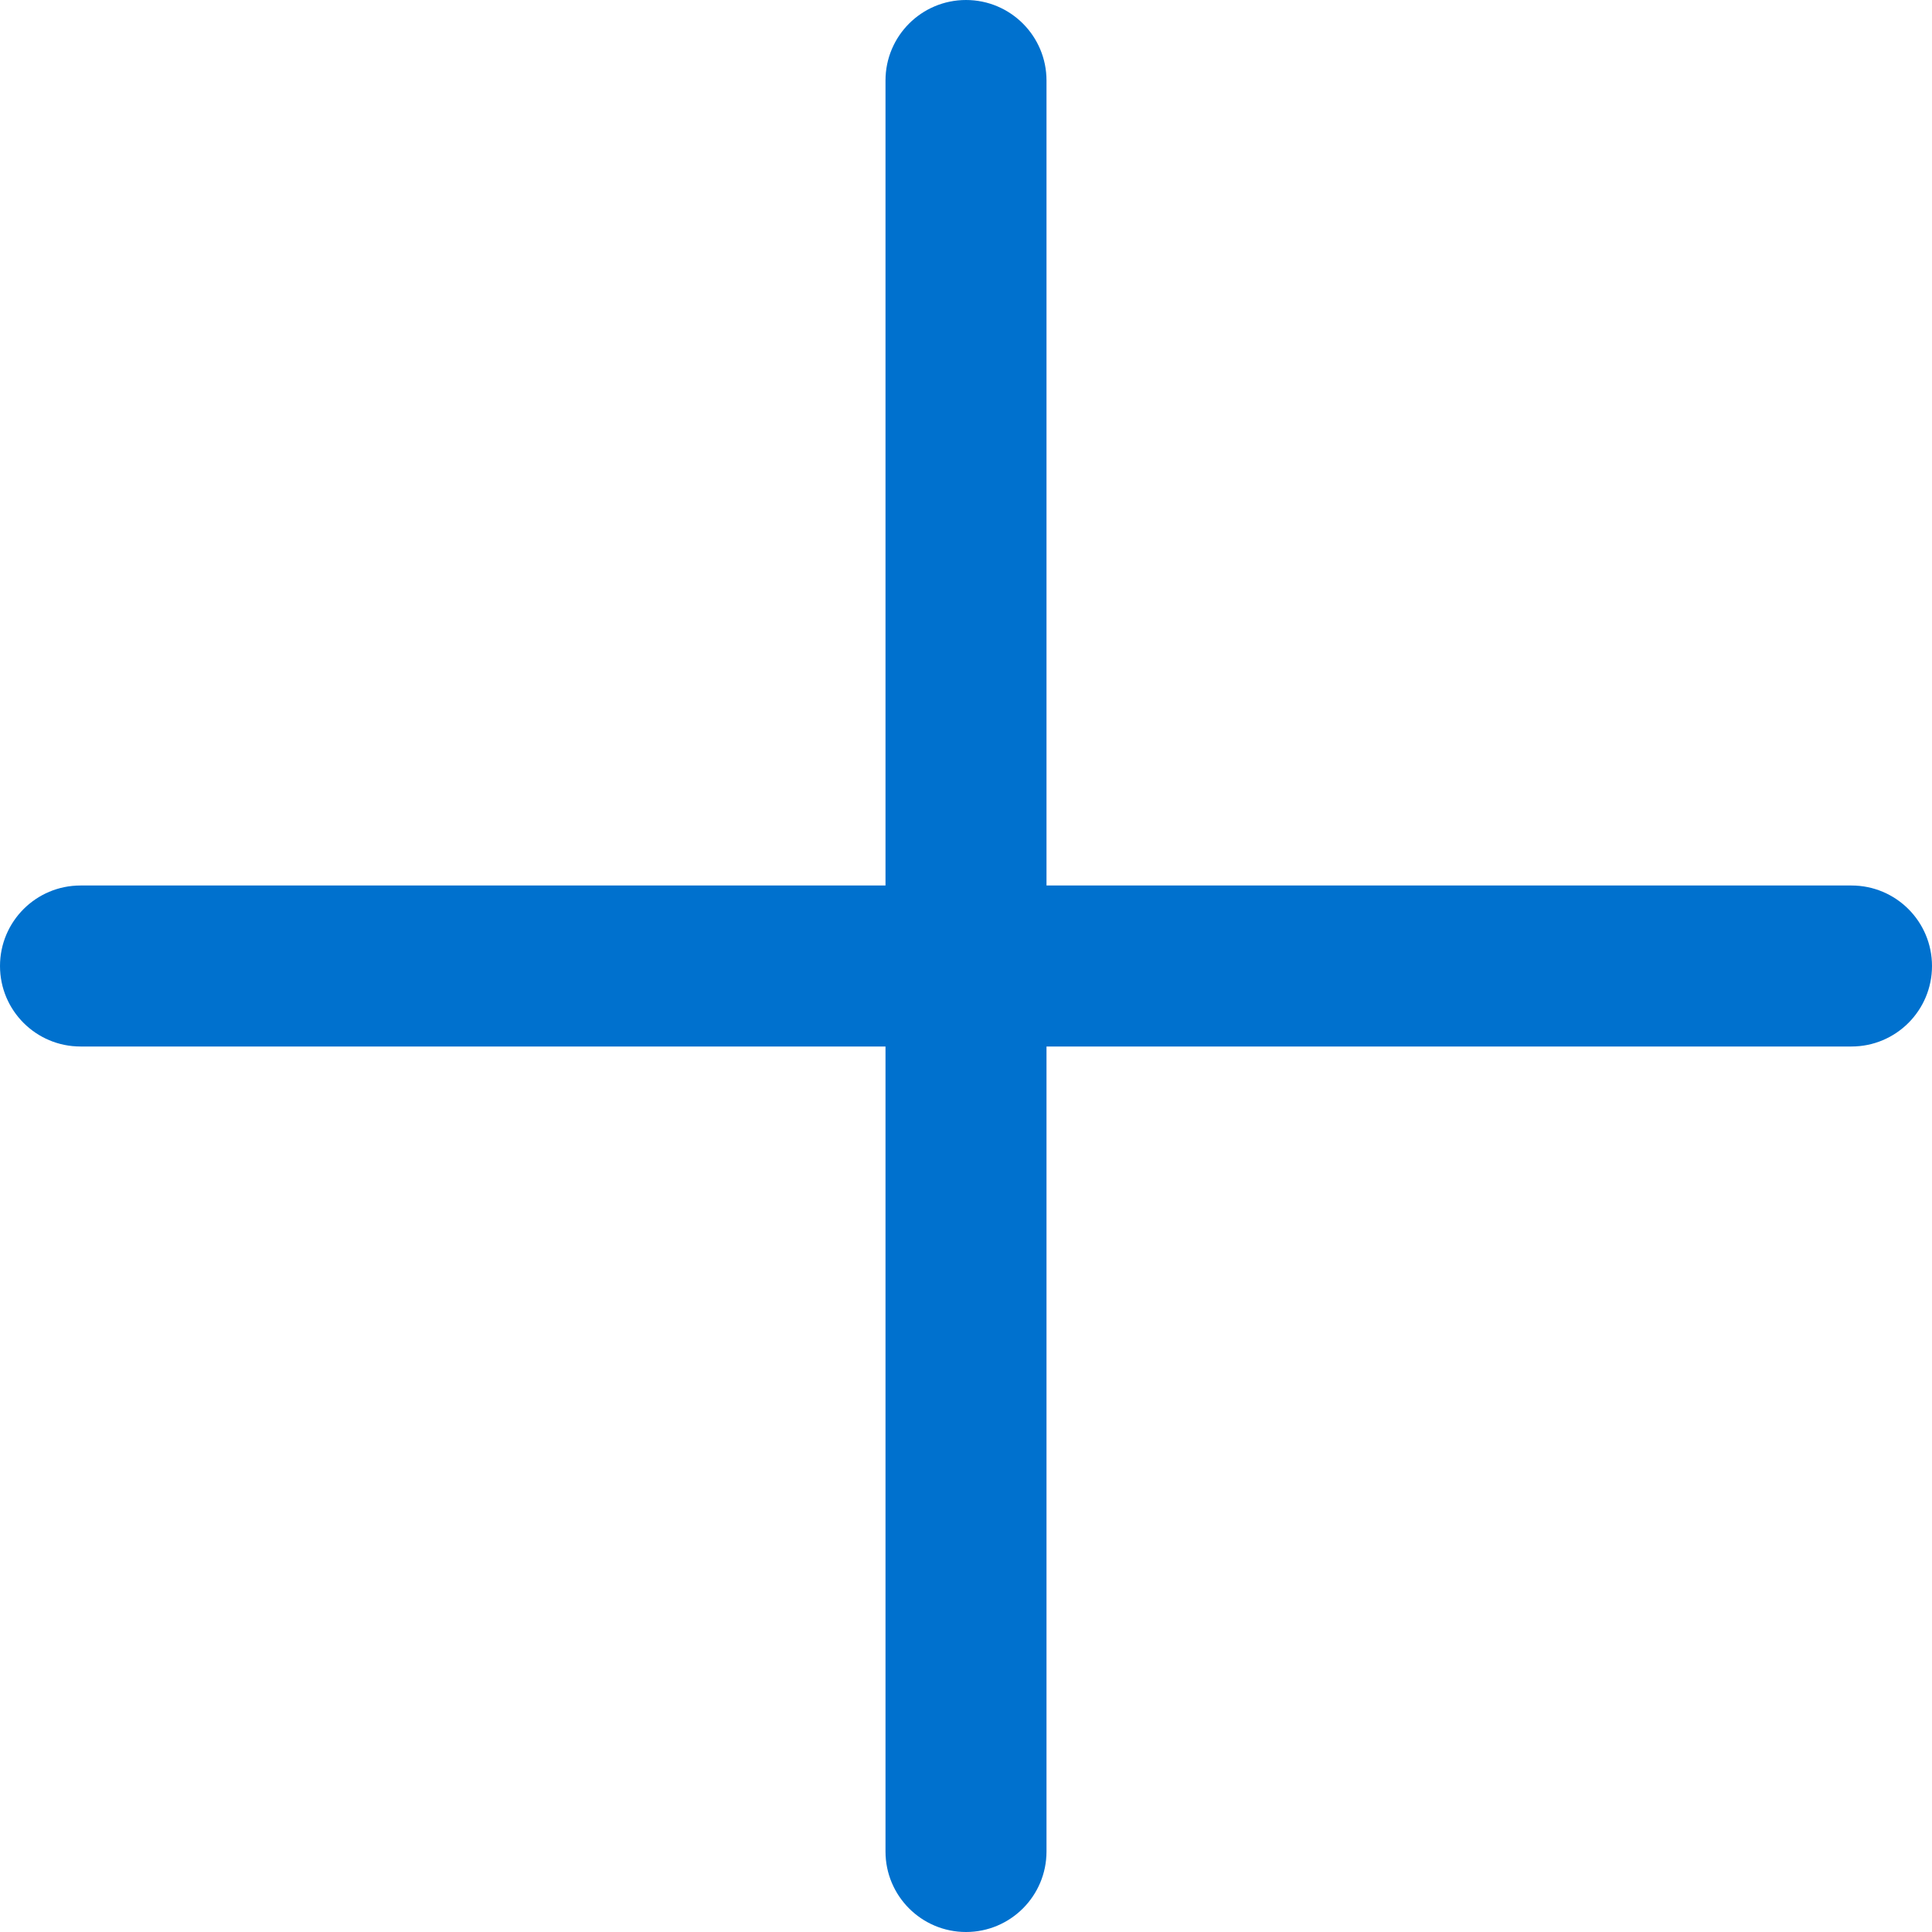
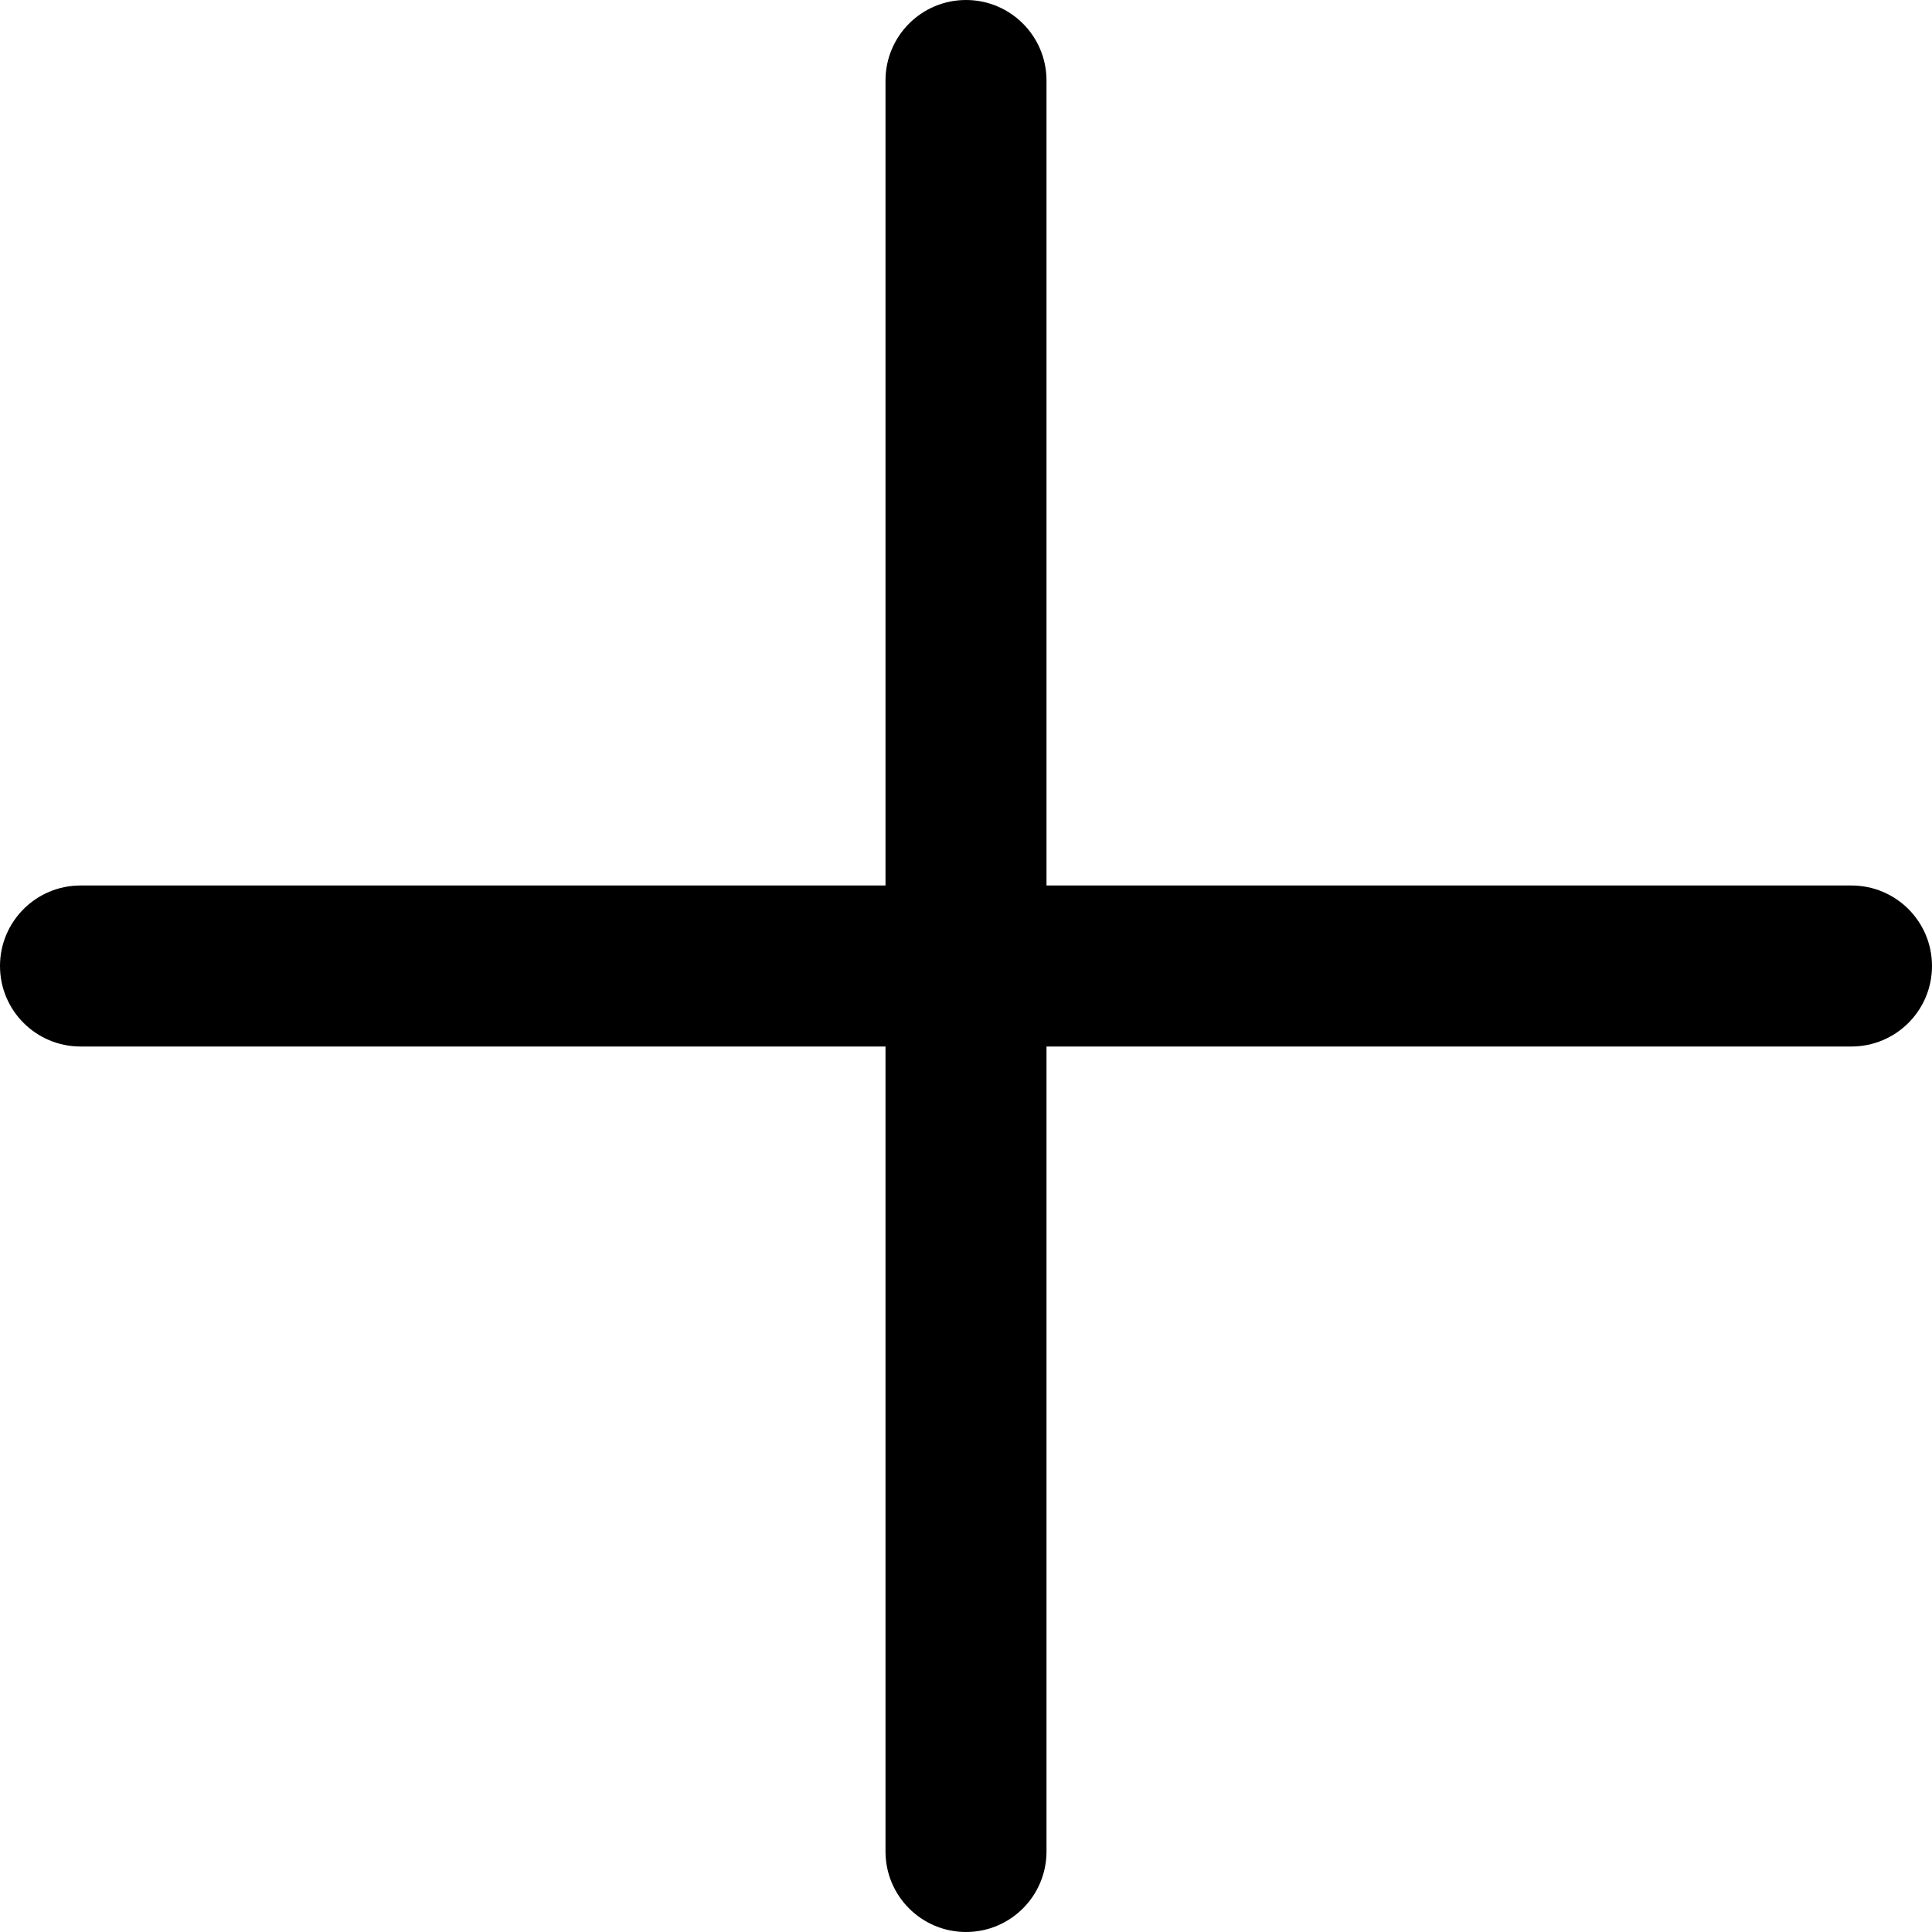
<svg xmlns="http://www.w3.org/2000/svg" width="24" height="24" fill="none">
-   <rect x="11" y="24" width="24" height="2" rx="1" transform="rotate(-90 11 24)" fill="#0071CE" />
-   <rect y="11" width="24" height="2" rx="1" fill="#0071CE" />
+   <rect x="11" y="24" width="24" height="2" rx="1" transform="rotate(-90 11 24)" fill="#000" />
+   <rect y="11" width="24" height="2" rx="1" fill="#000" />
</svg>
